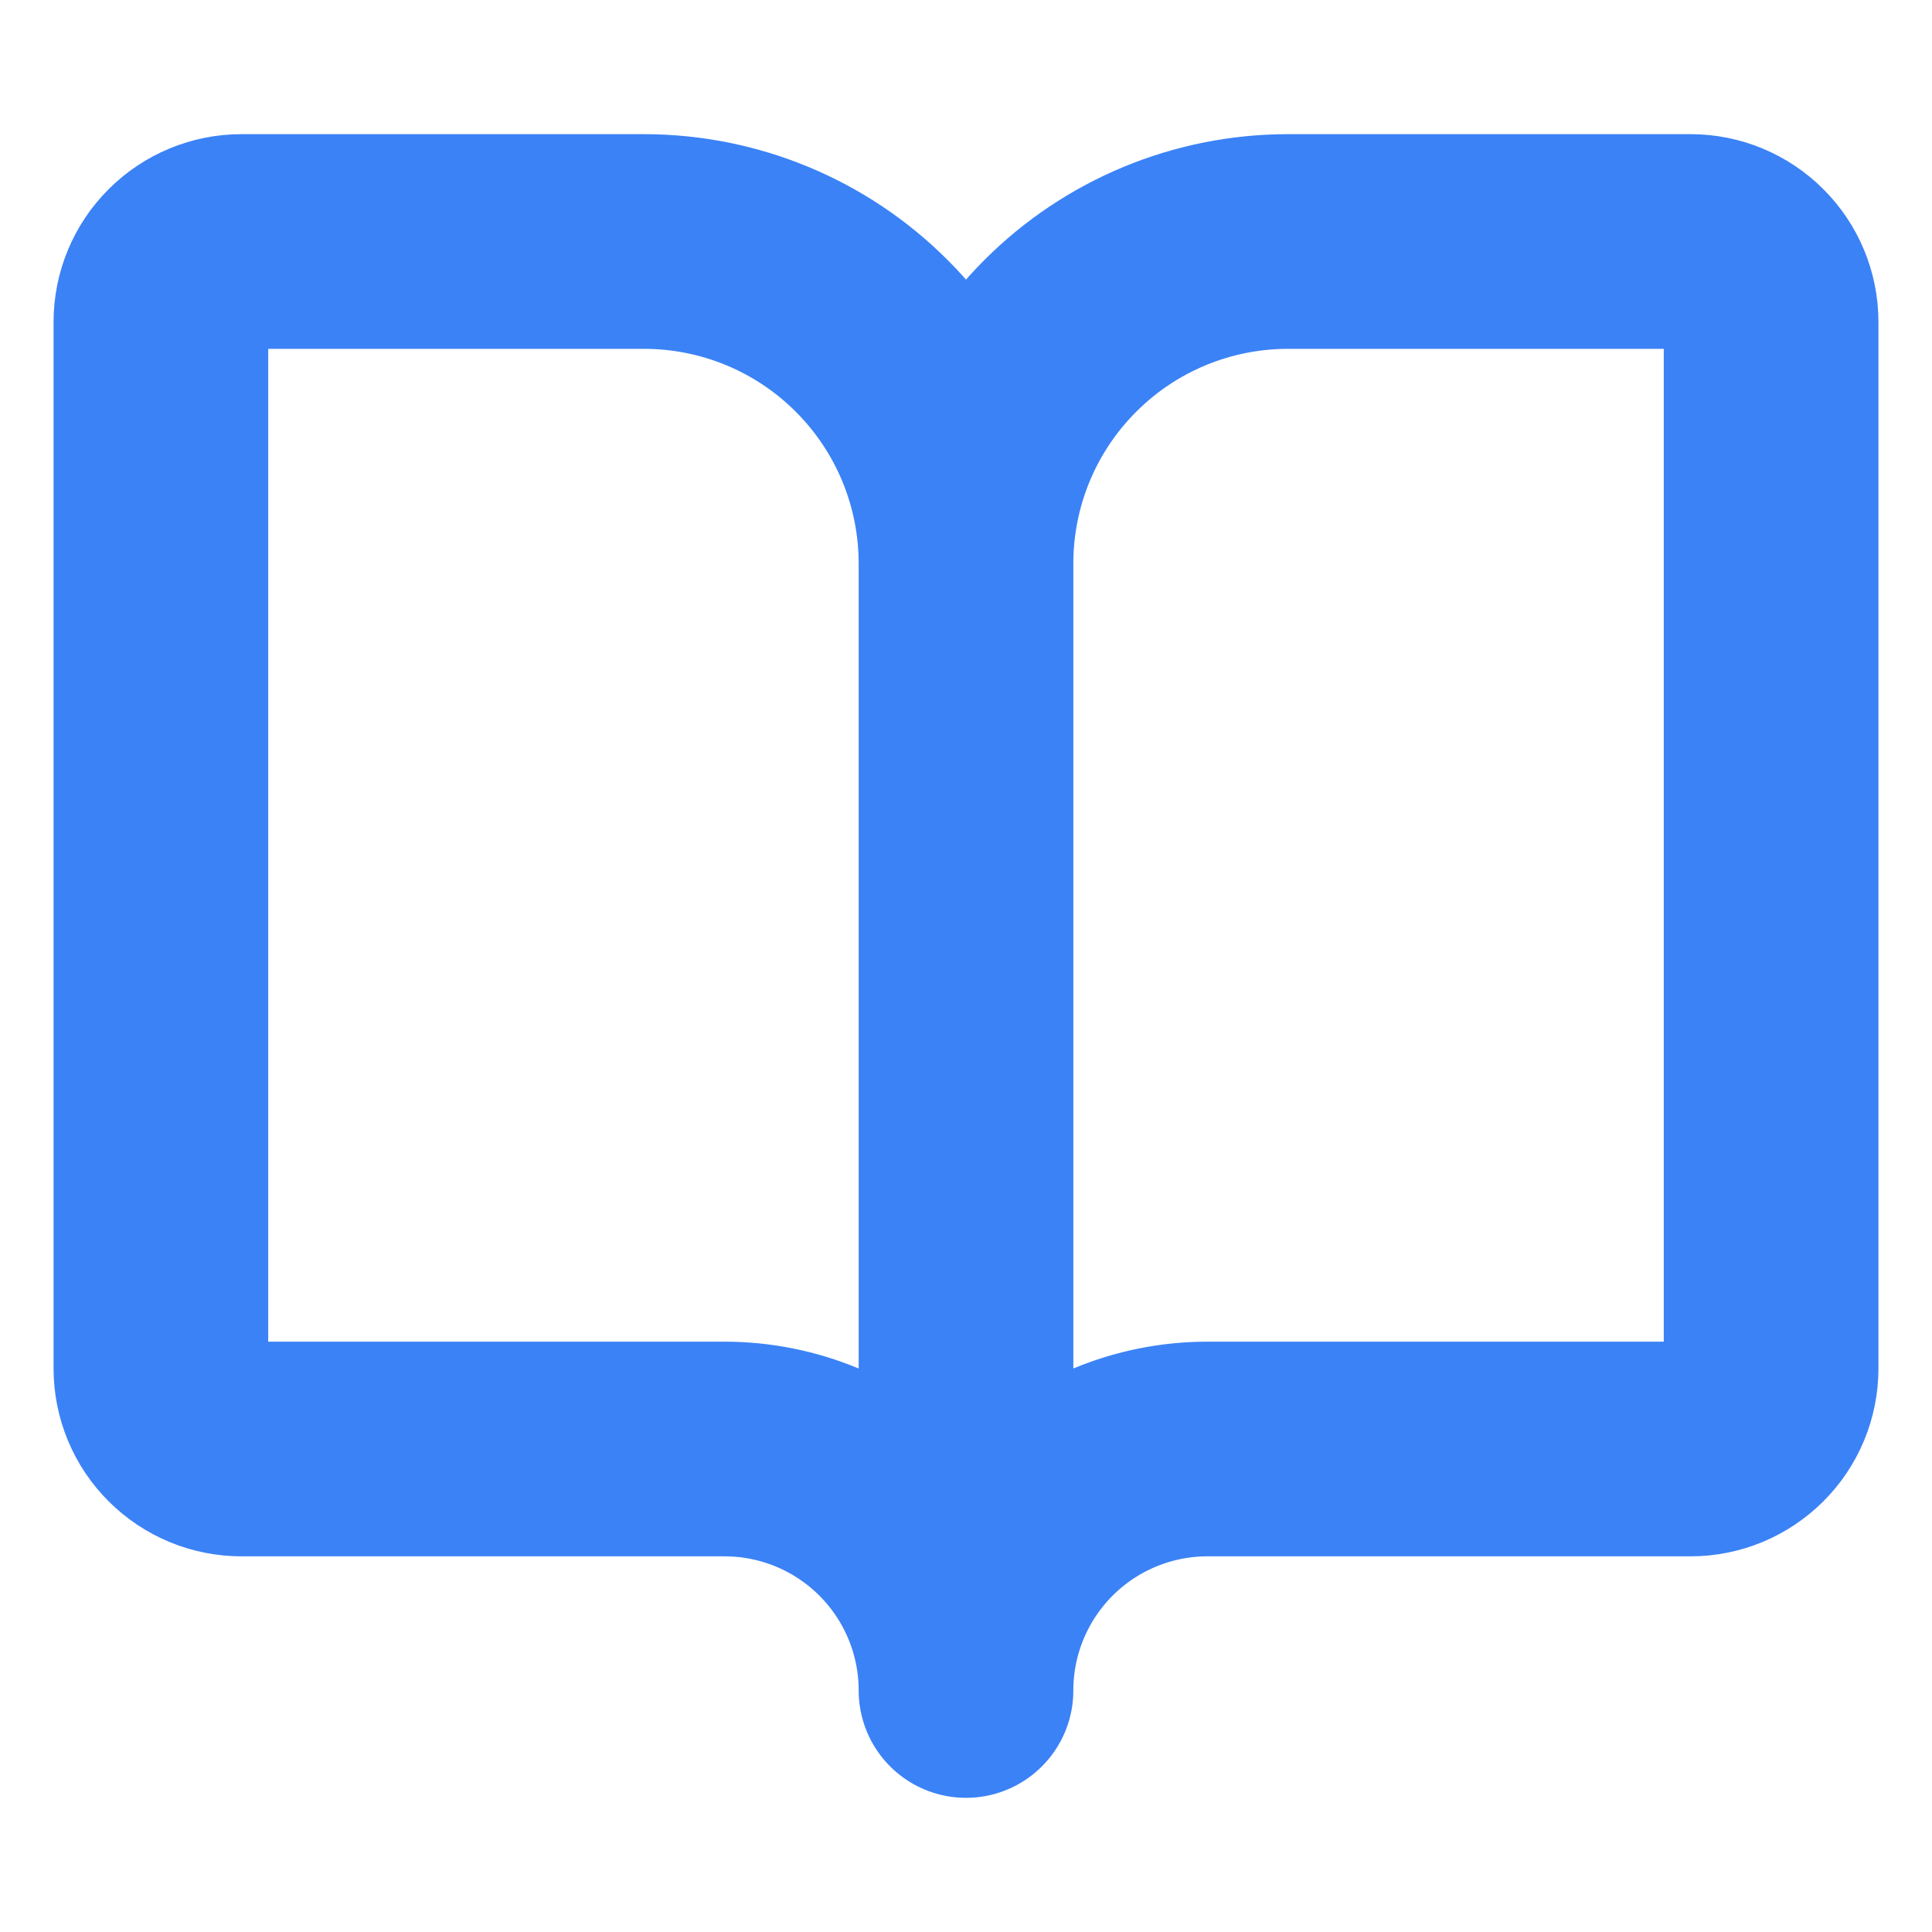
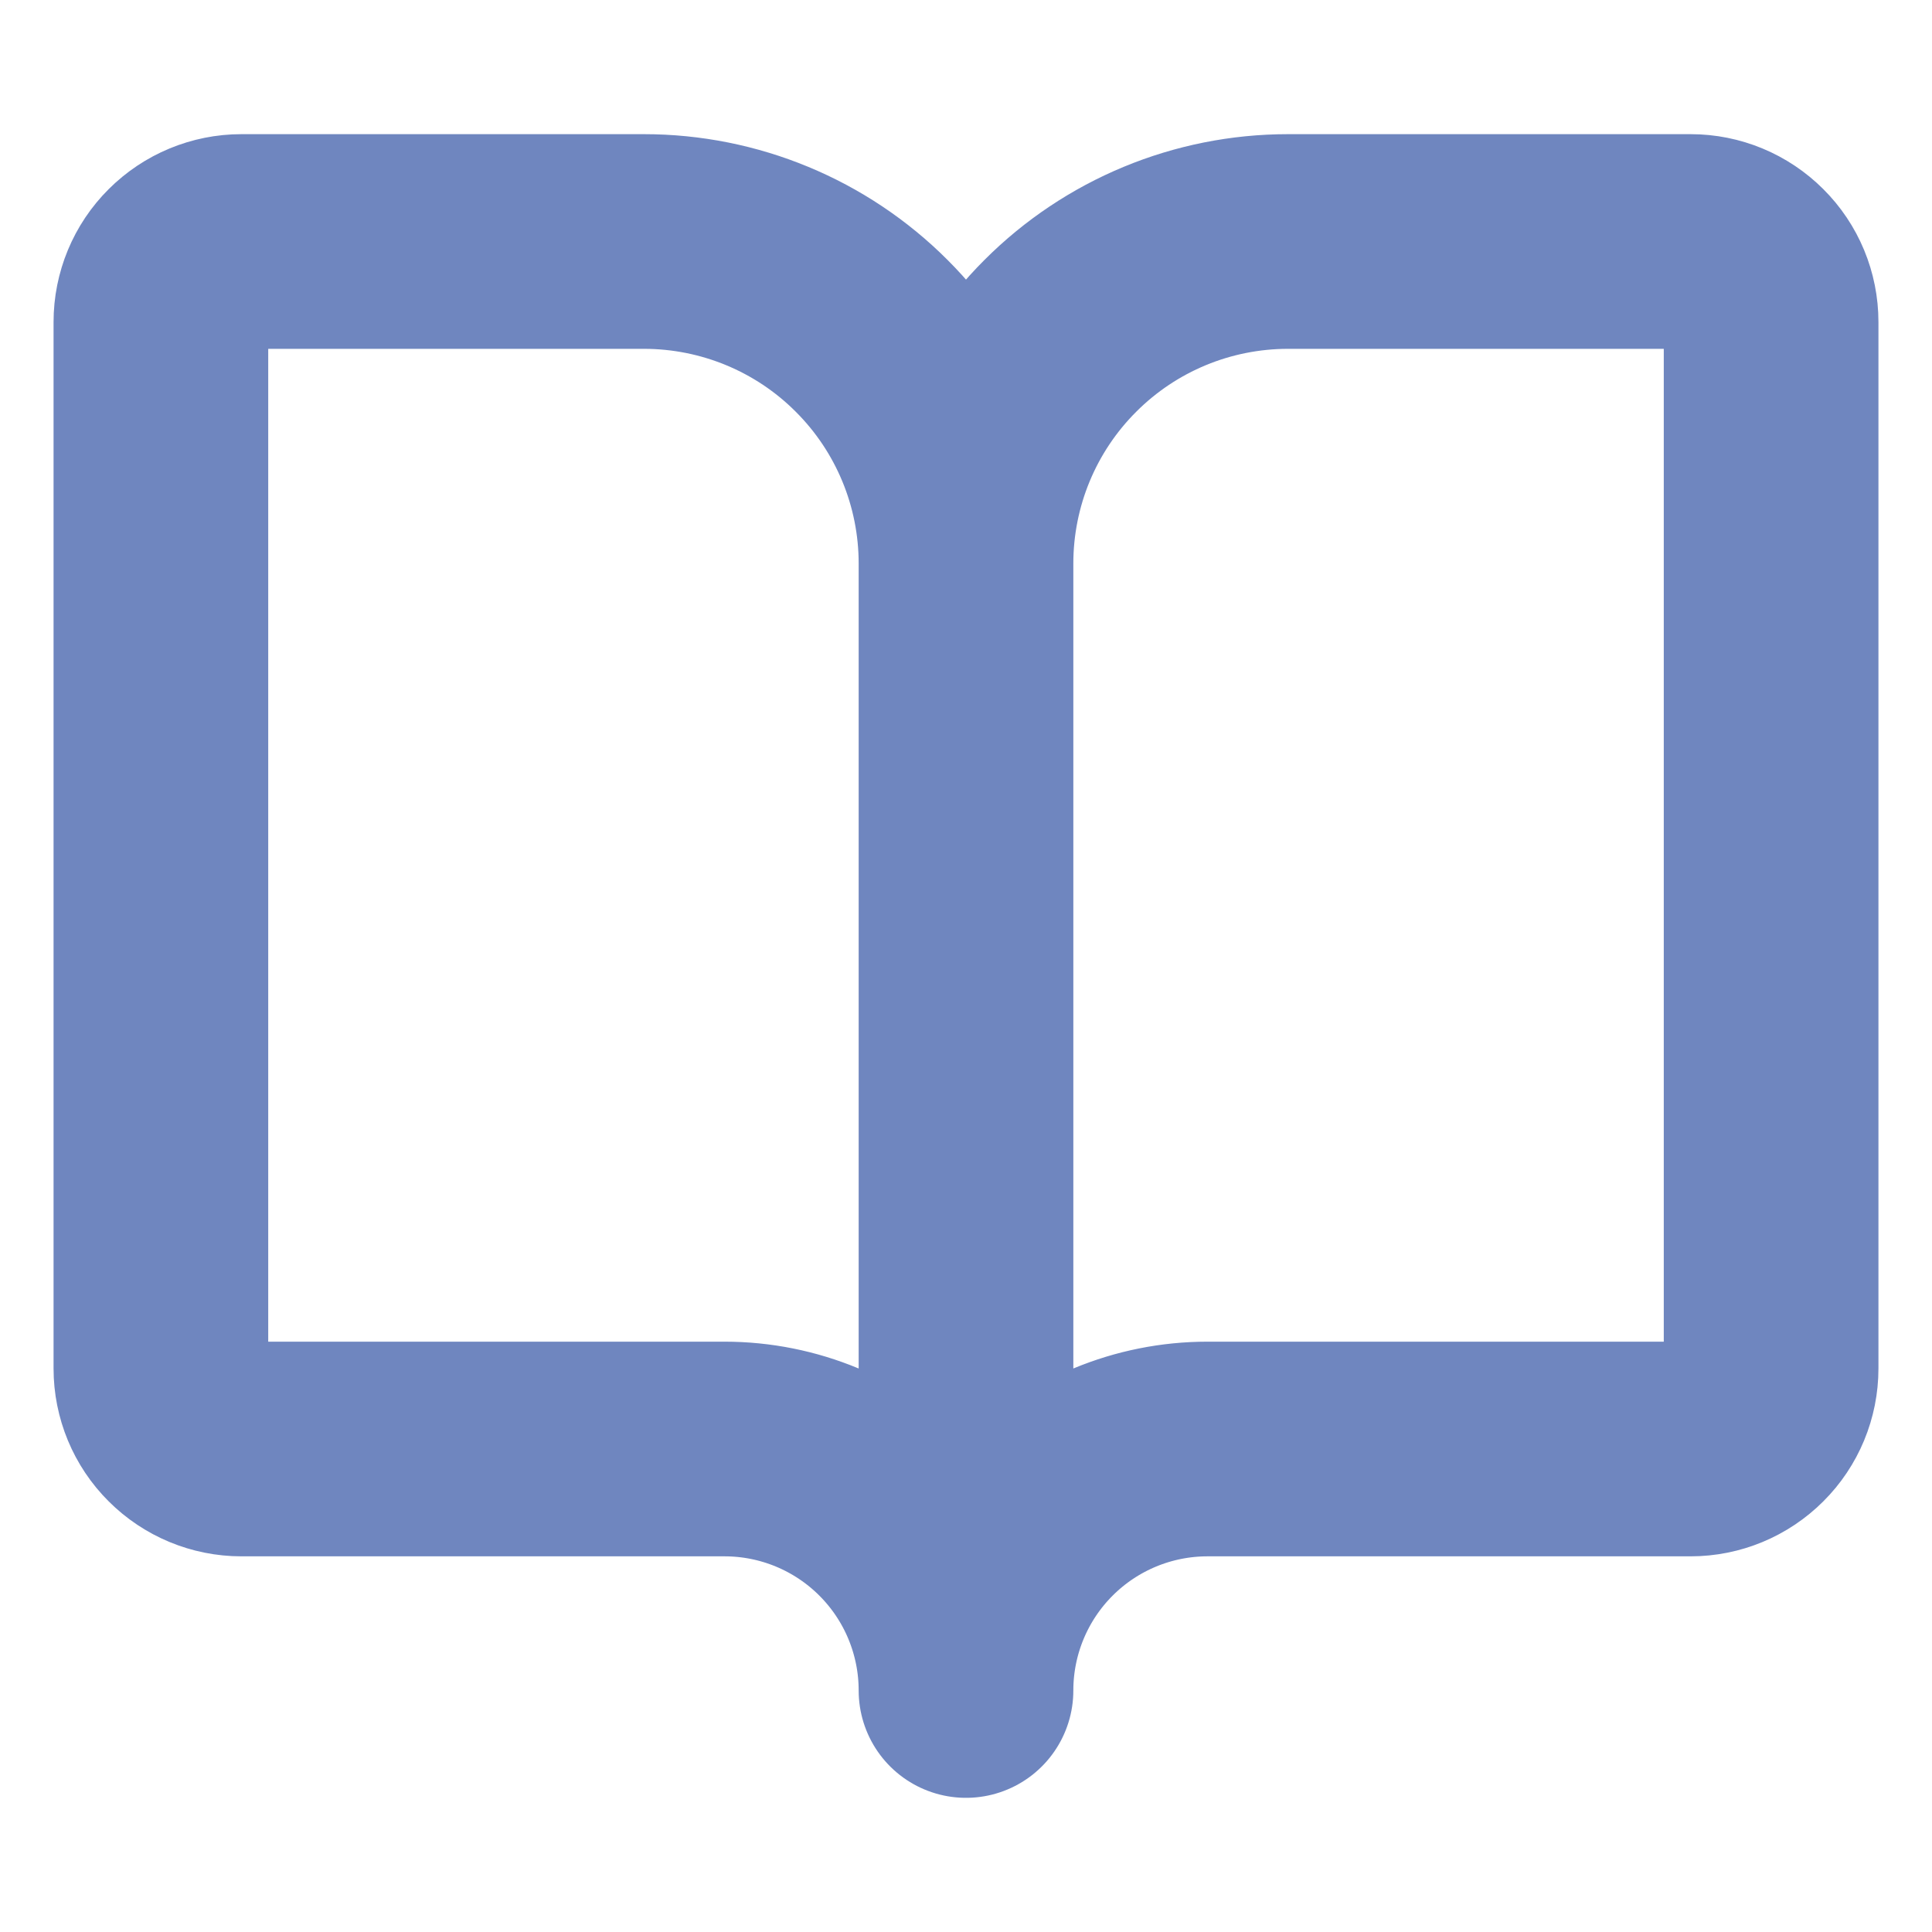
<svg xmlns="http://www.w3.org/2000/svg" preserveAspectRatio="none" overflow="visible" style="display: block;" width="18" height="18" viewBox="0 0 18 18" fill="none">
  <g id="book-open">
-     <path id="Vector" d="M9 5.25V15.75M9 5.25C9 4.454 8.684 3.691 8.121 3.129C7.559 2.566 6.795 2.25 6 2.25H2.249C2.051 2.25 1.86 2.329 1.719 2.47C1.578 2.61 1.499 2.801 1.499 3V12.75C1.499 12.949 1.578 13.14 1.719 13.28C1.86 13.421 2.051 13.5 2.249 13.5H6.75C7.347 13.5 7.919 13.737 8.341 14.159C8.763 14.581 9 15.153 9 15.75M9 5.25C9 4.454 9.316 3.691 9.879 3.129C10.441 2.566 11.204 2.25 12 2.25H15.751C15.95 2.25 16.14 2.329 16.281 2.47C16.422 2.61 16.501 2.801 16.501 3V12.75C16.501 12.949 16.422 13.14 16.281 13.28C16.14 13.421 15.95 13.5 15.751 13.5H11.25C10.653 13.5 10.081 13.737 9.659 14.159C9.237 14.581 9 15.153 9 15.75" stroke="#3B82F6" stroke-width="2" stroke-linecap="round" />
+     <path id="Vector" d="M9 5.25V15.75M9 5.25C9 4.454 8.684 3.691 8.121 3.129C7.559 2.566 6.795 2.25 6 2.25H2.249C2.051 2.25 1.86 2.329 1.719 2.47C1.578 2.61 1.499 2.801 1.499 3V12.75C1.499 12.949 1.578 13.14 1.719 13.28C1.86 13.421 2.051 13.5 2.249 13.5H6.75C7.347 13.5 7.919 13.737 8.341 14.159C8.763 14.581 9 15.153 9 15.75M9 5.25C9 4.454 9.316 3.691 9.879 3.129C10.441 2.566 11.204 2.25 12 2.25H15.751C15.95 2.25 16.14 2.329 16.281 2.47C16.422 2.61 16.501 2.801 16.501 3V12.75C16.501 12.949 16.422 13.14 16.281 13.28C16.14 13.421 15.95 13.5 15.751 13.5H11.25C10.653 13.5 10.081 13.737 9.659 14.159C9.237 14.581 9 15.153 9 15.75" stroke="#6F86BF" stroke-width="2" stroke-linecap="round" />
  </g>
</svg>
